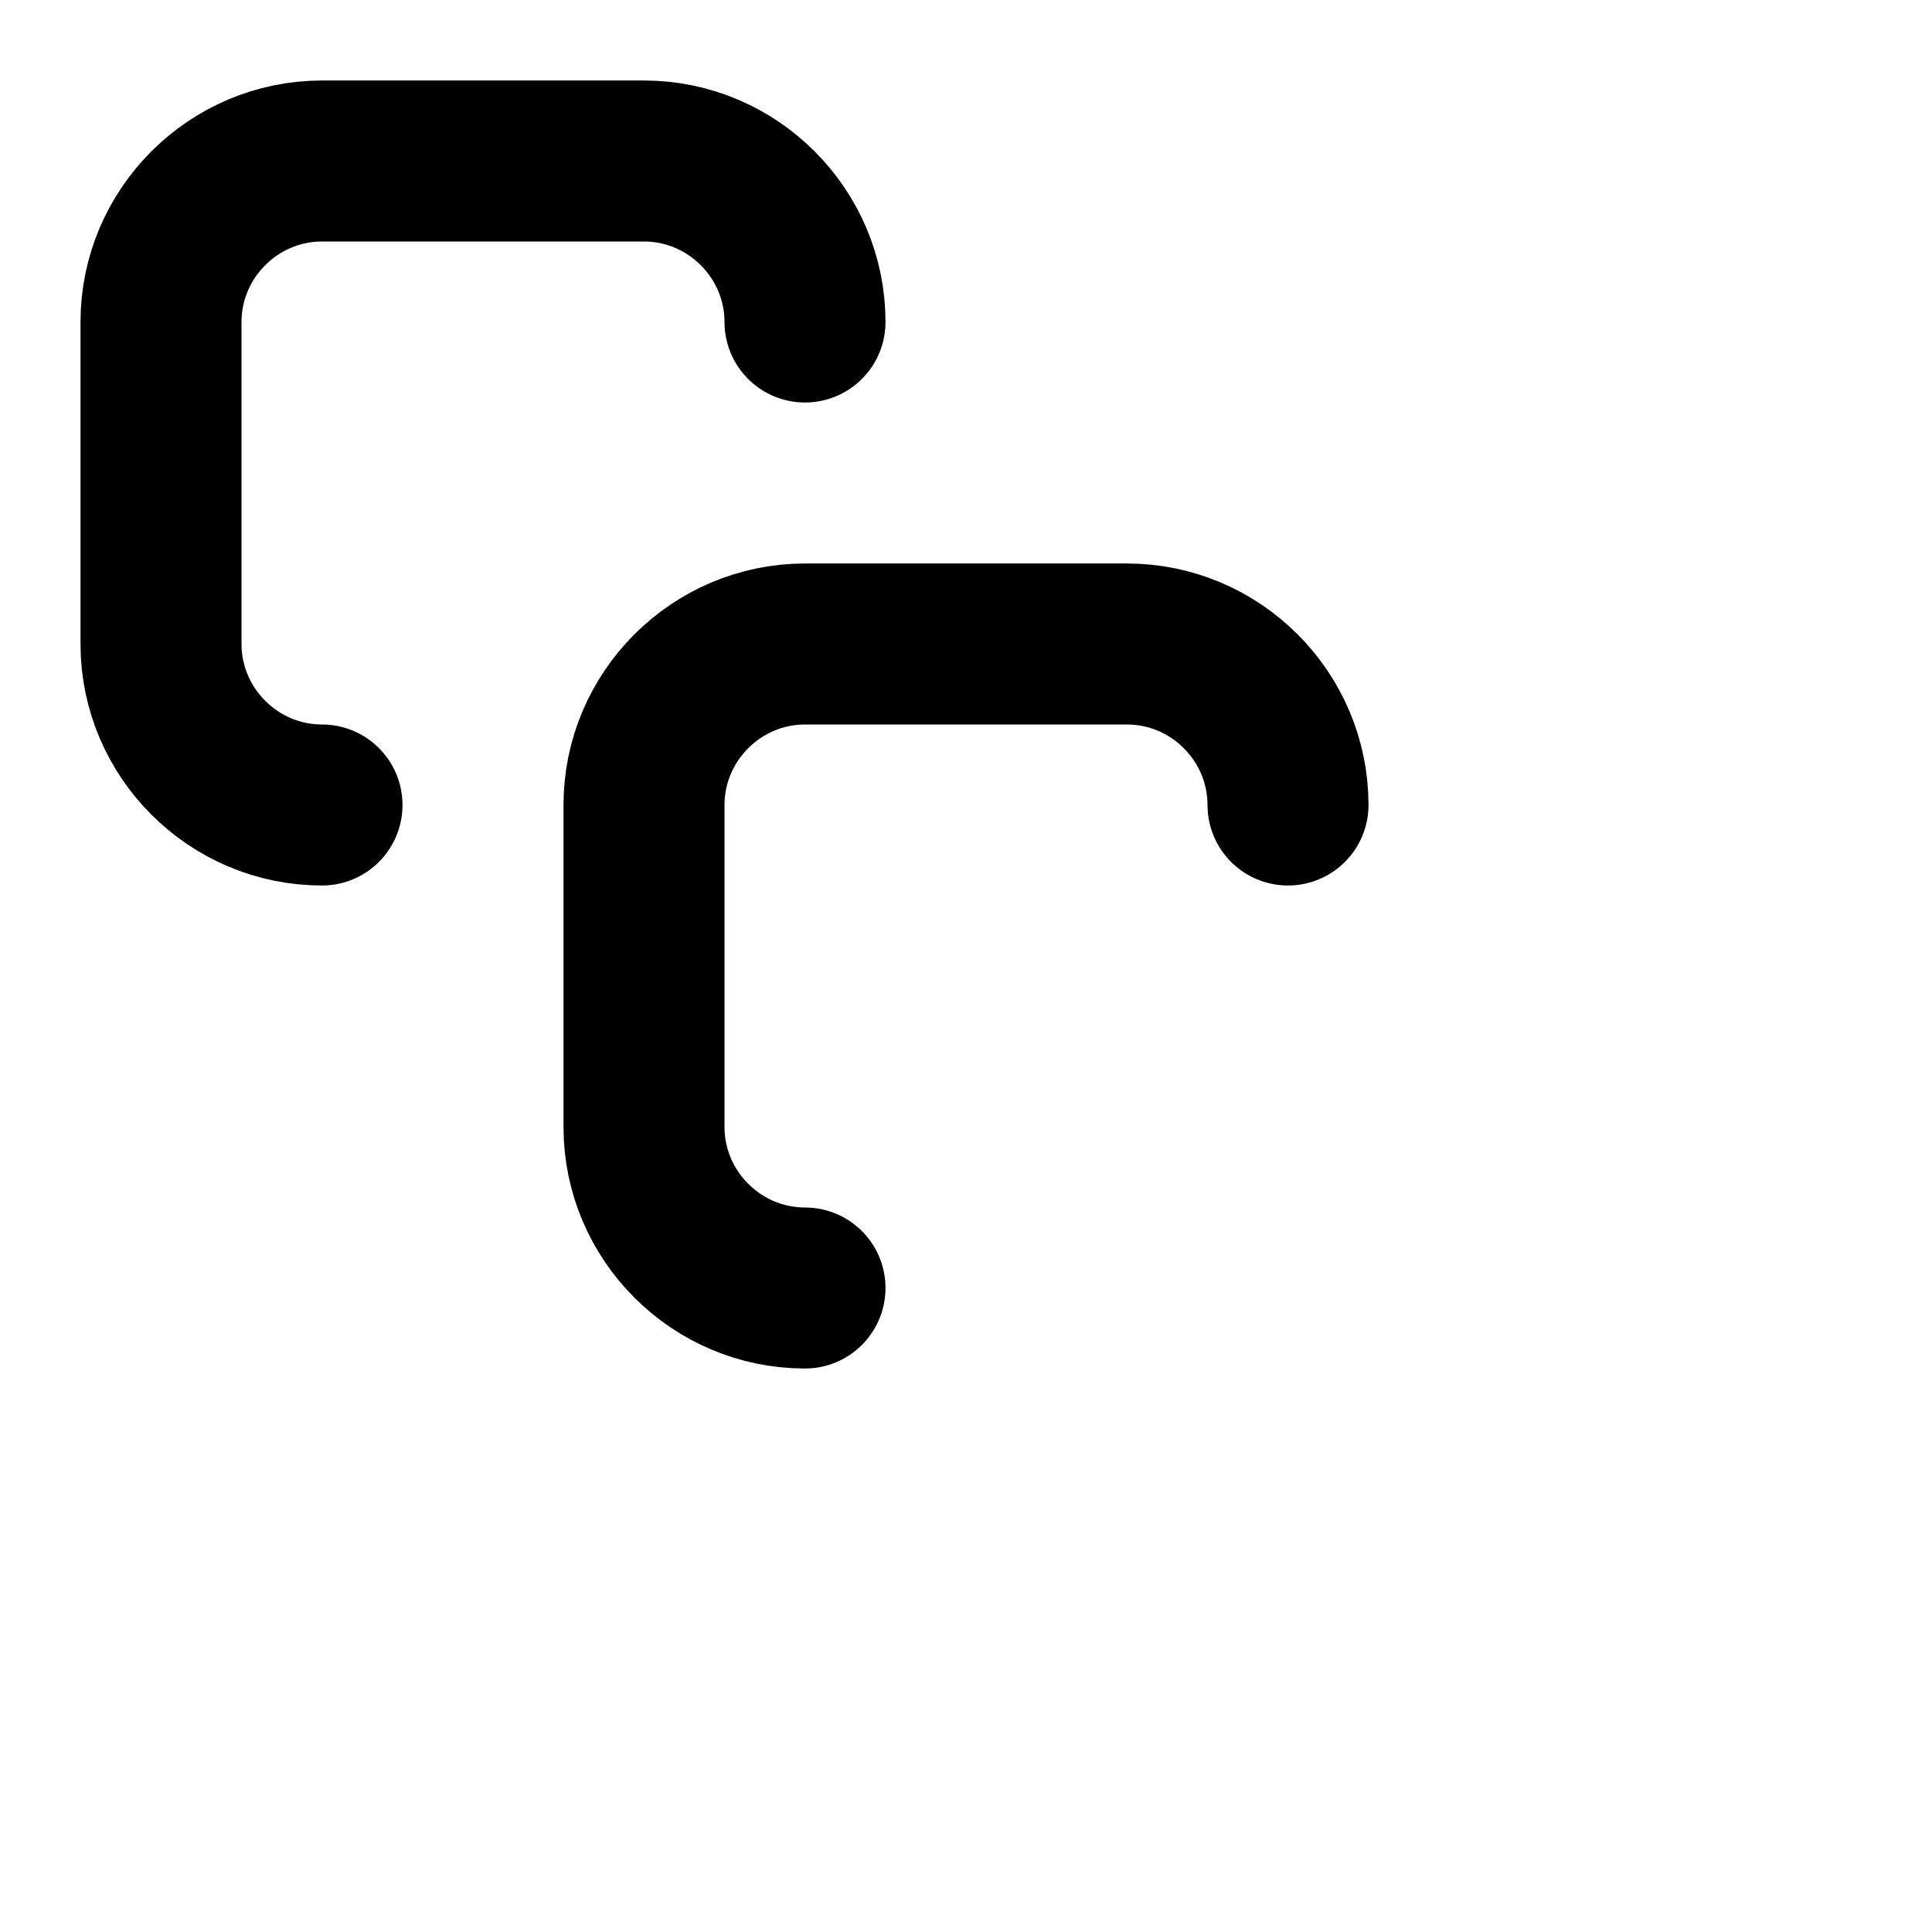
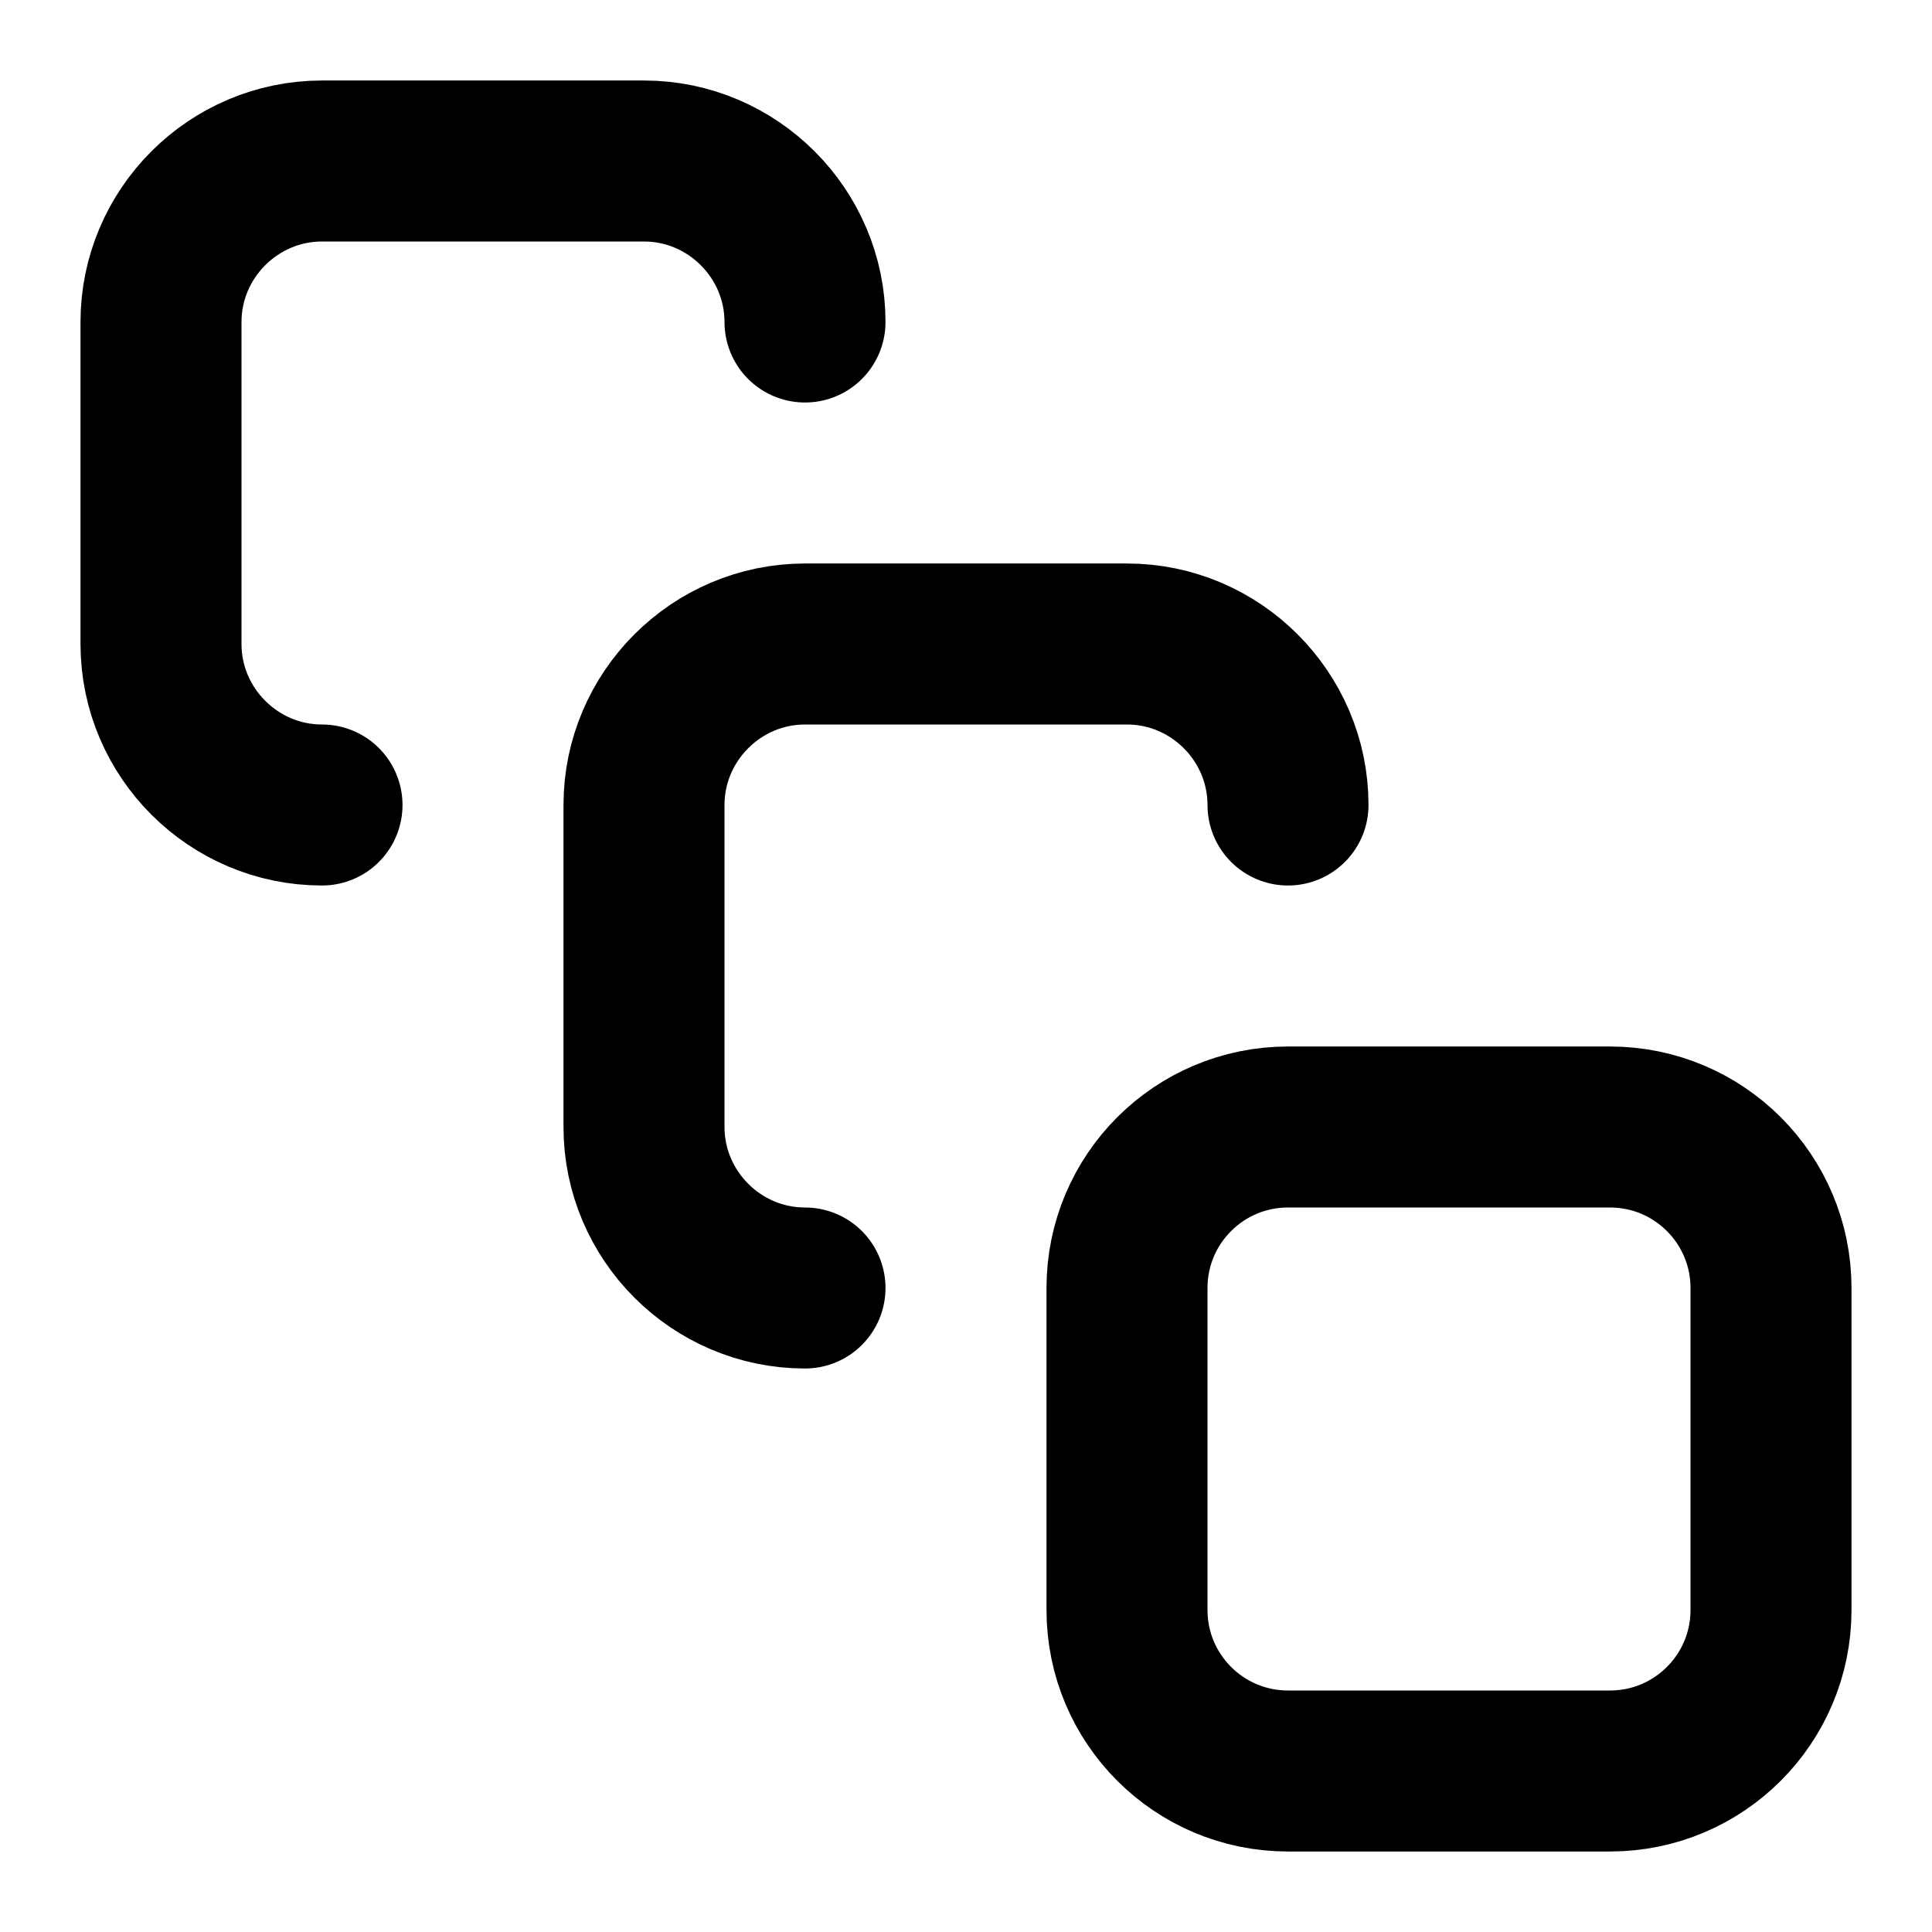
<svg xmlns="http://www.w3.org/2000/svg" viewBox="0 0 24 24" fill="none" stroke="currentColor" stroke-width="2" stroke-linecap="round" stroke-linejoin="round">
  <path d="M4 10c-1.1 0-2-.9-2-2V4c0-1.1.9-2 2-2h4c1.1 0 2 .9 2 2" />
  <path d="M10 16c-1.1 0-2-.9-2-2v-4c0-1.1.9-2 2-2h4c1.1 0 2 .9 2 2" />
-   <rect x="14" y="14" rx="2" />
+   <rect width="8" height="8" x="14" y="14" rx="2" />
</svg>
